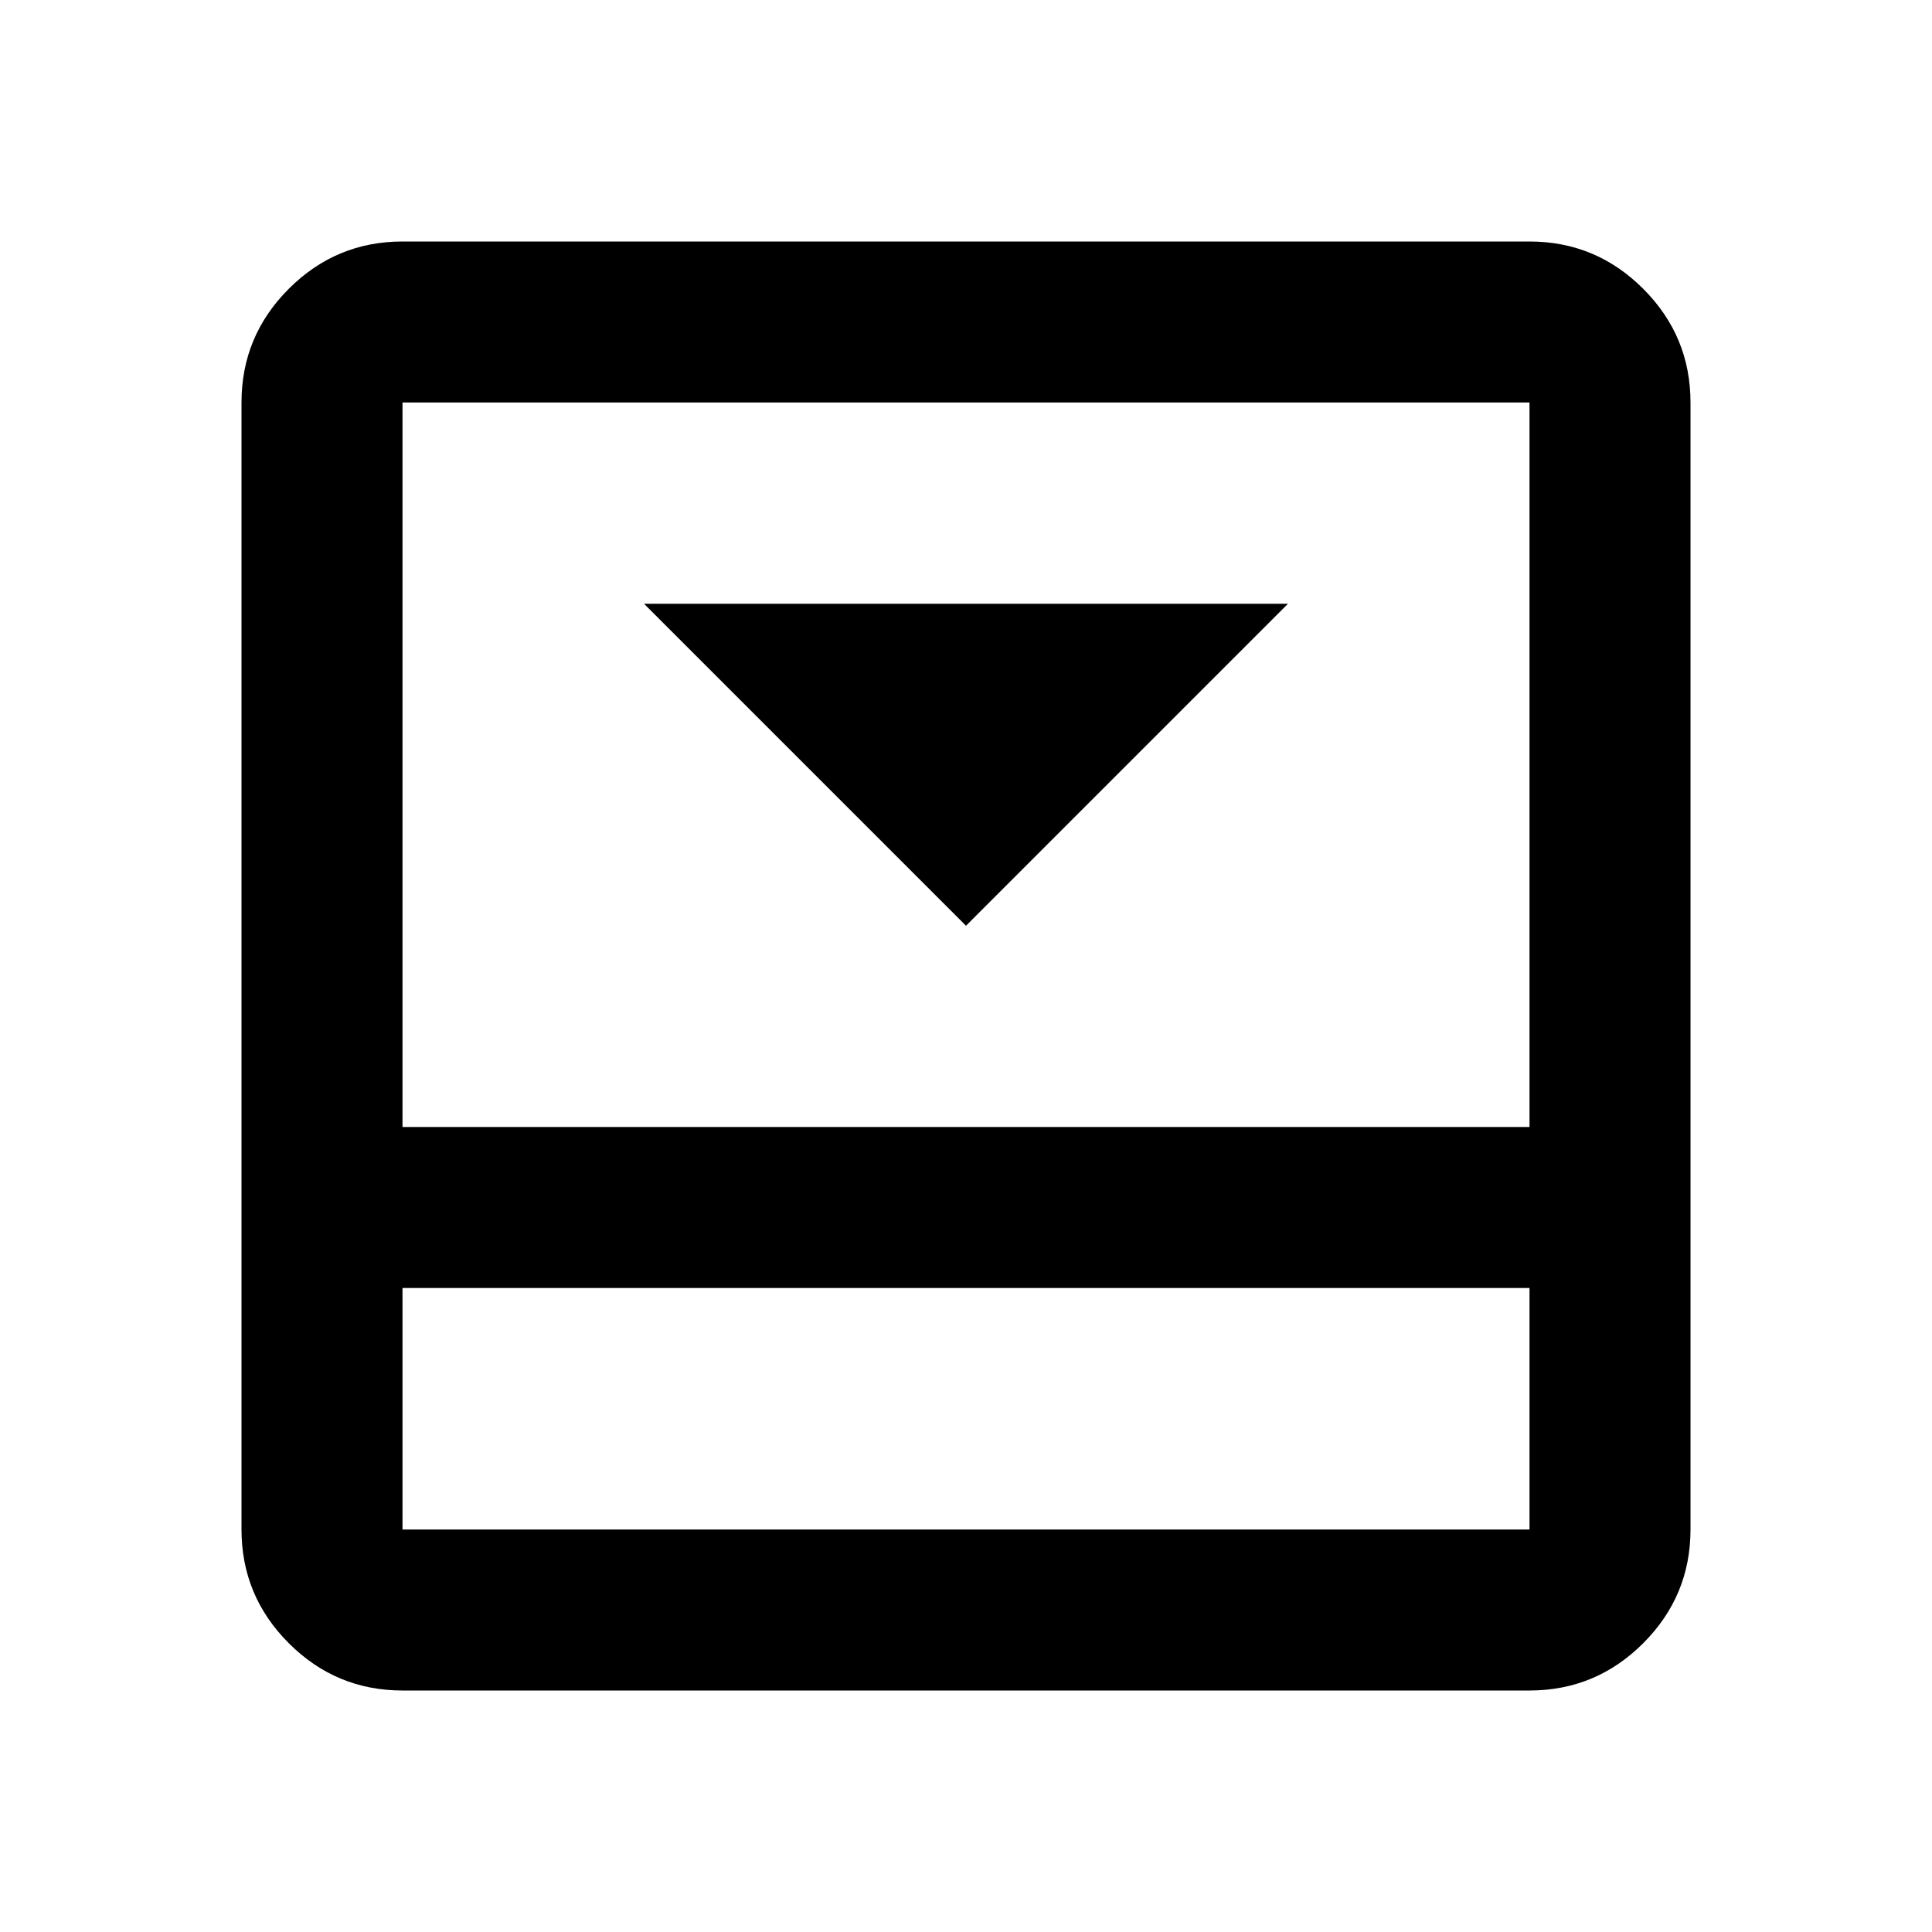
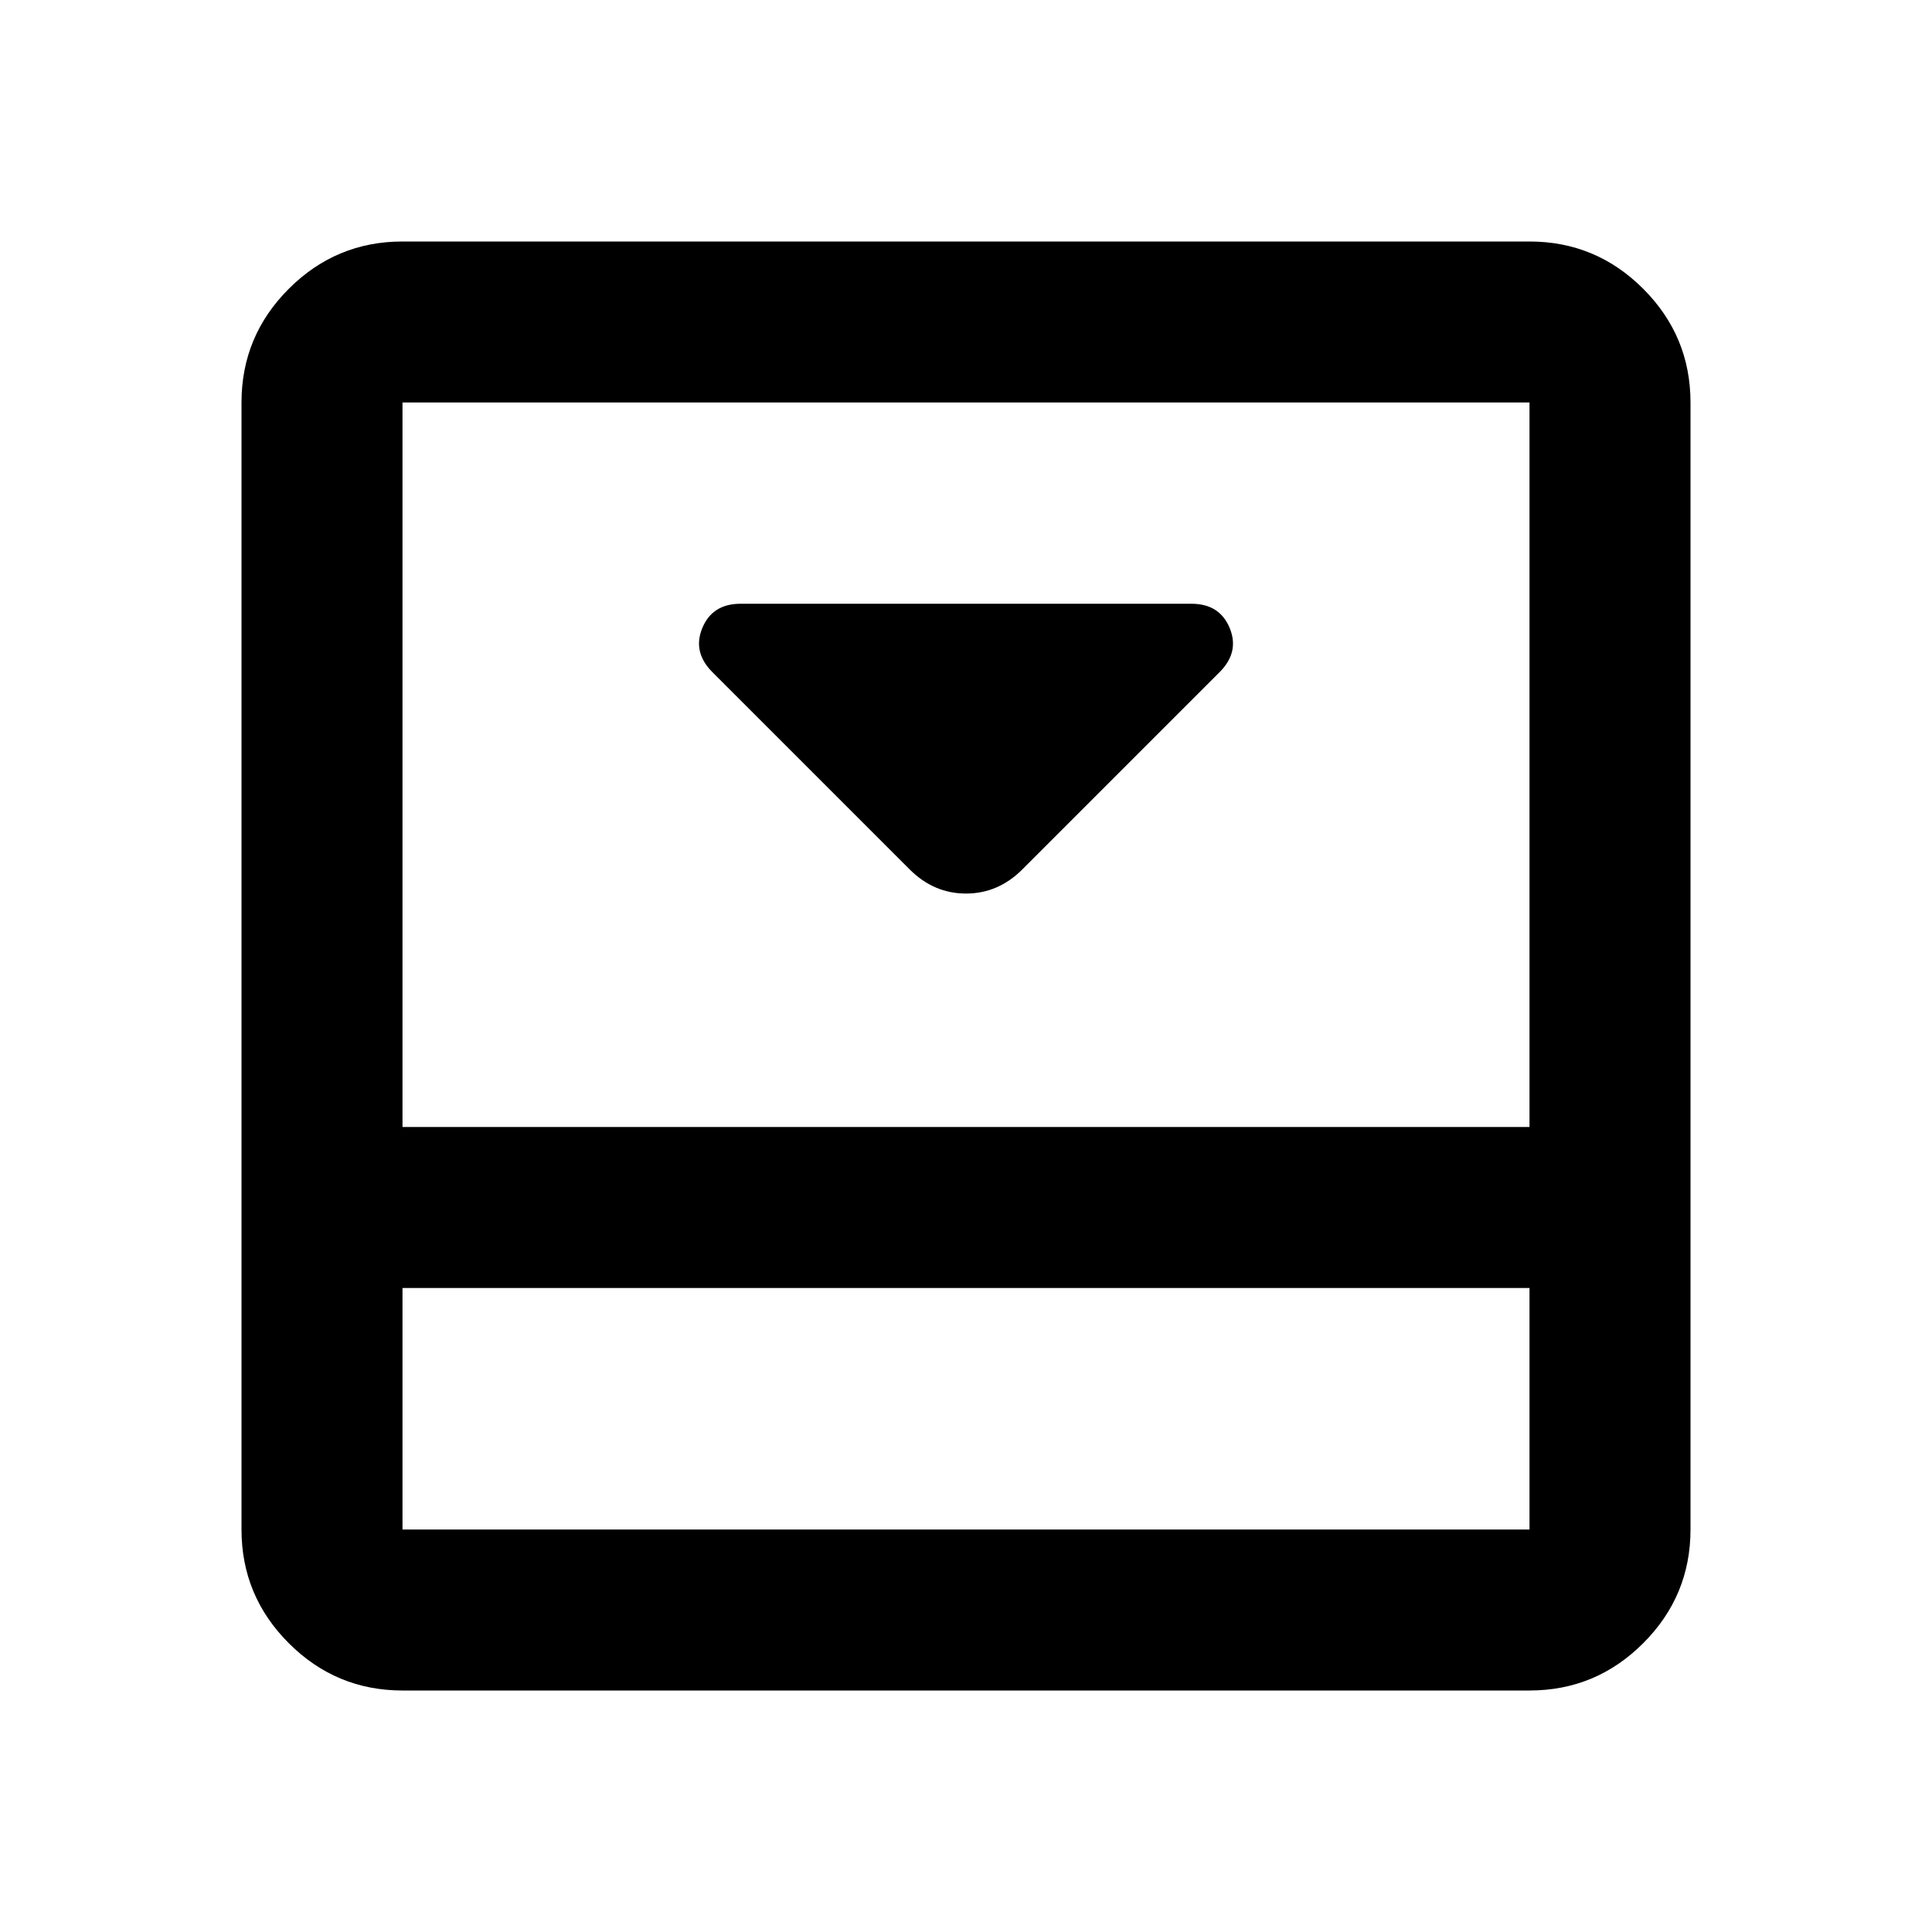
<svg xmlns="http://www.w3.org/2000/svg" viewBox="0 -960 960 960">
-   <path d="m480-500 160-160H320l160 160Zm280-340q33 0 56.5 23.5T840-760v560q0 33-23.5 56.5T760-120H200q-33 0-56.5-23.5T120-200v-560q0-33 23.5-56.5T200-840h560ZM200-320v120h560v-120H200Zm560-80v-360H200v360h560Zm-560 80v120-120Z" />
+   <path d="m508-528 98-98q10-10 5-22t-19-12H368q-14 0-19 12t5 22l98 98q12 12 28 12t28-12Zm252-312q33 0 56.5 23.5T840-760v560q0 33-23.5 56.5T760-120H200q-33 0-56.5-23.5T120-200v-560q0-33 23.5-56.5T200-840h560ZM200-320v120h560v-120H200Zm560-80v-360H200v360h560Zm-560 80v120-120Z" />
</svg>
